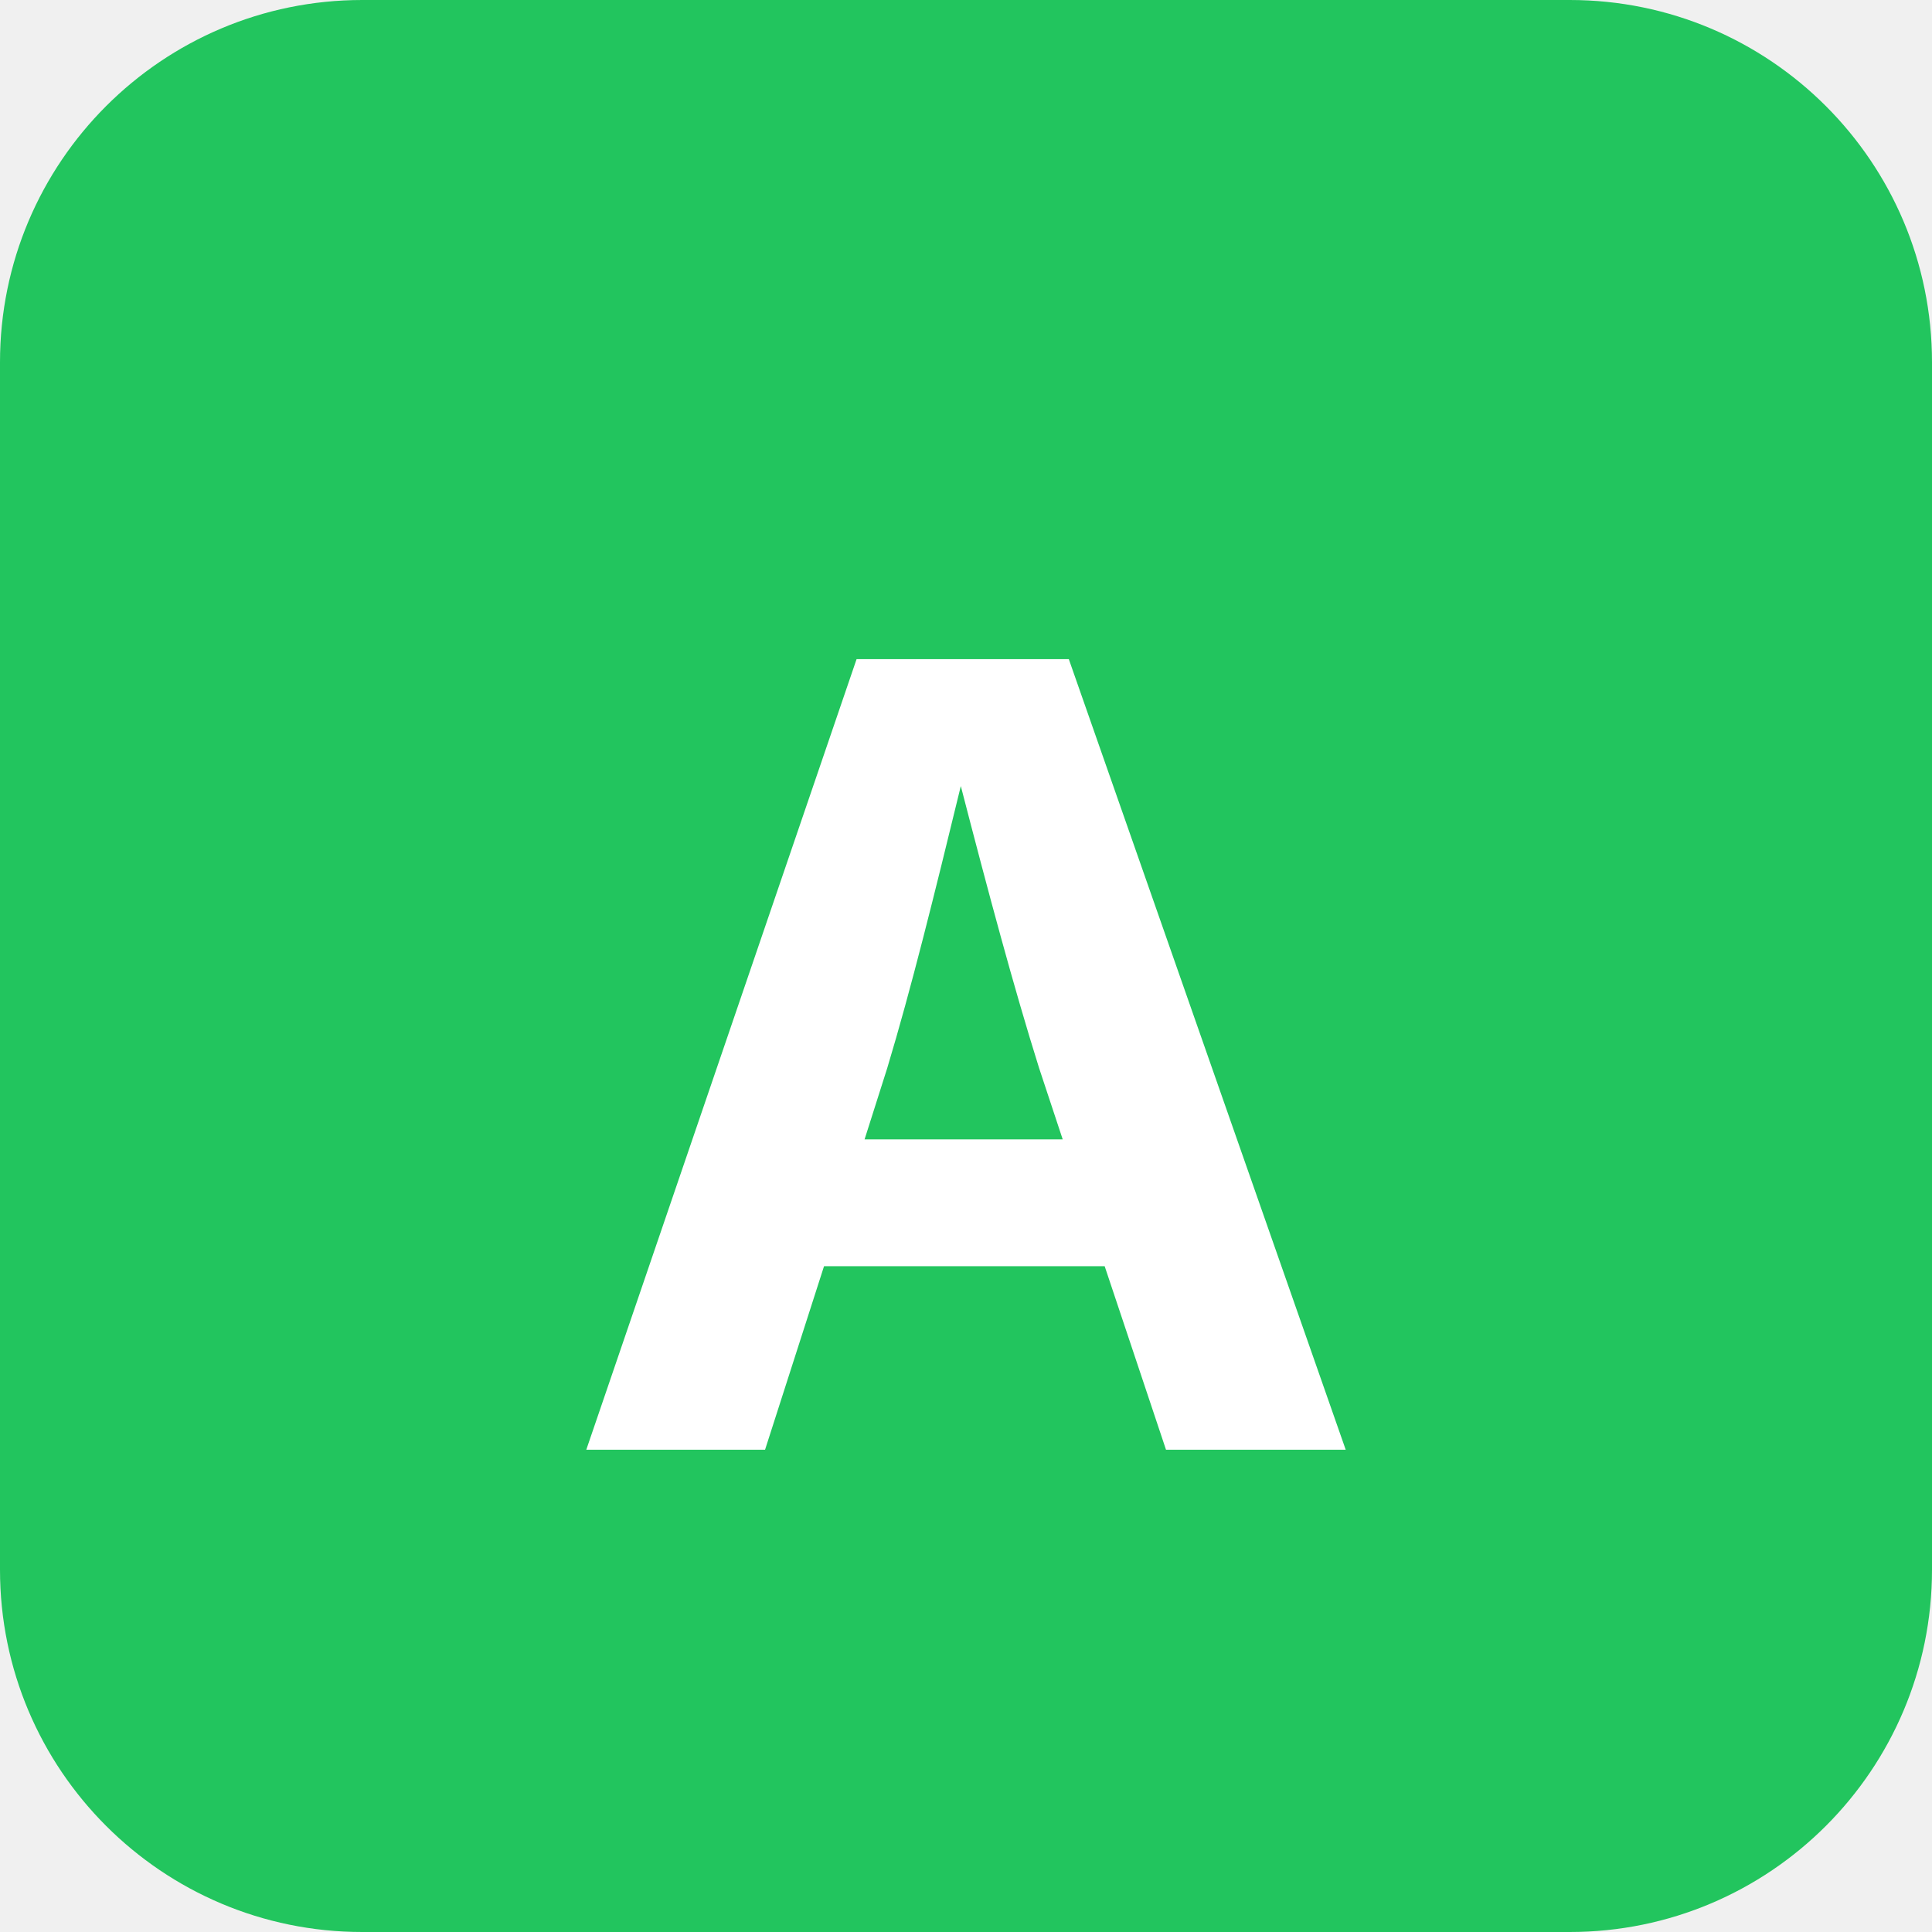
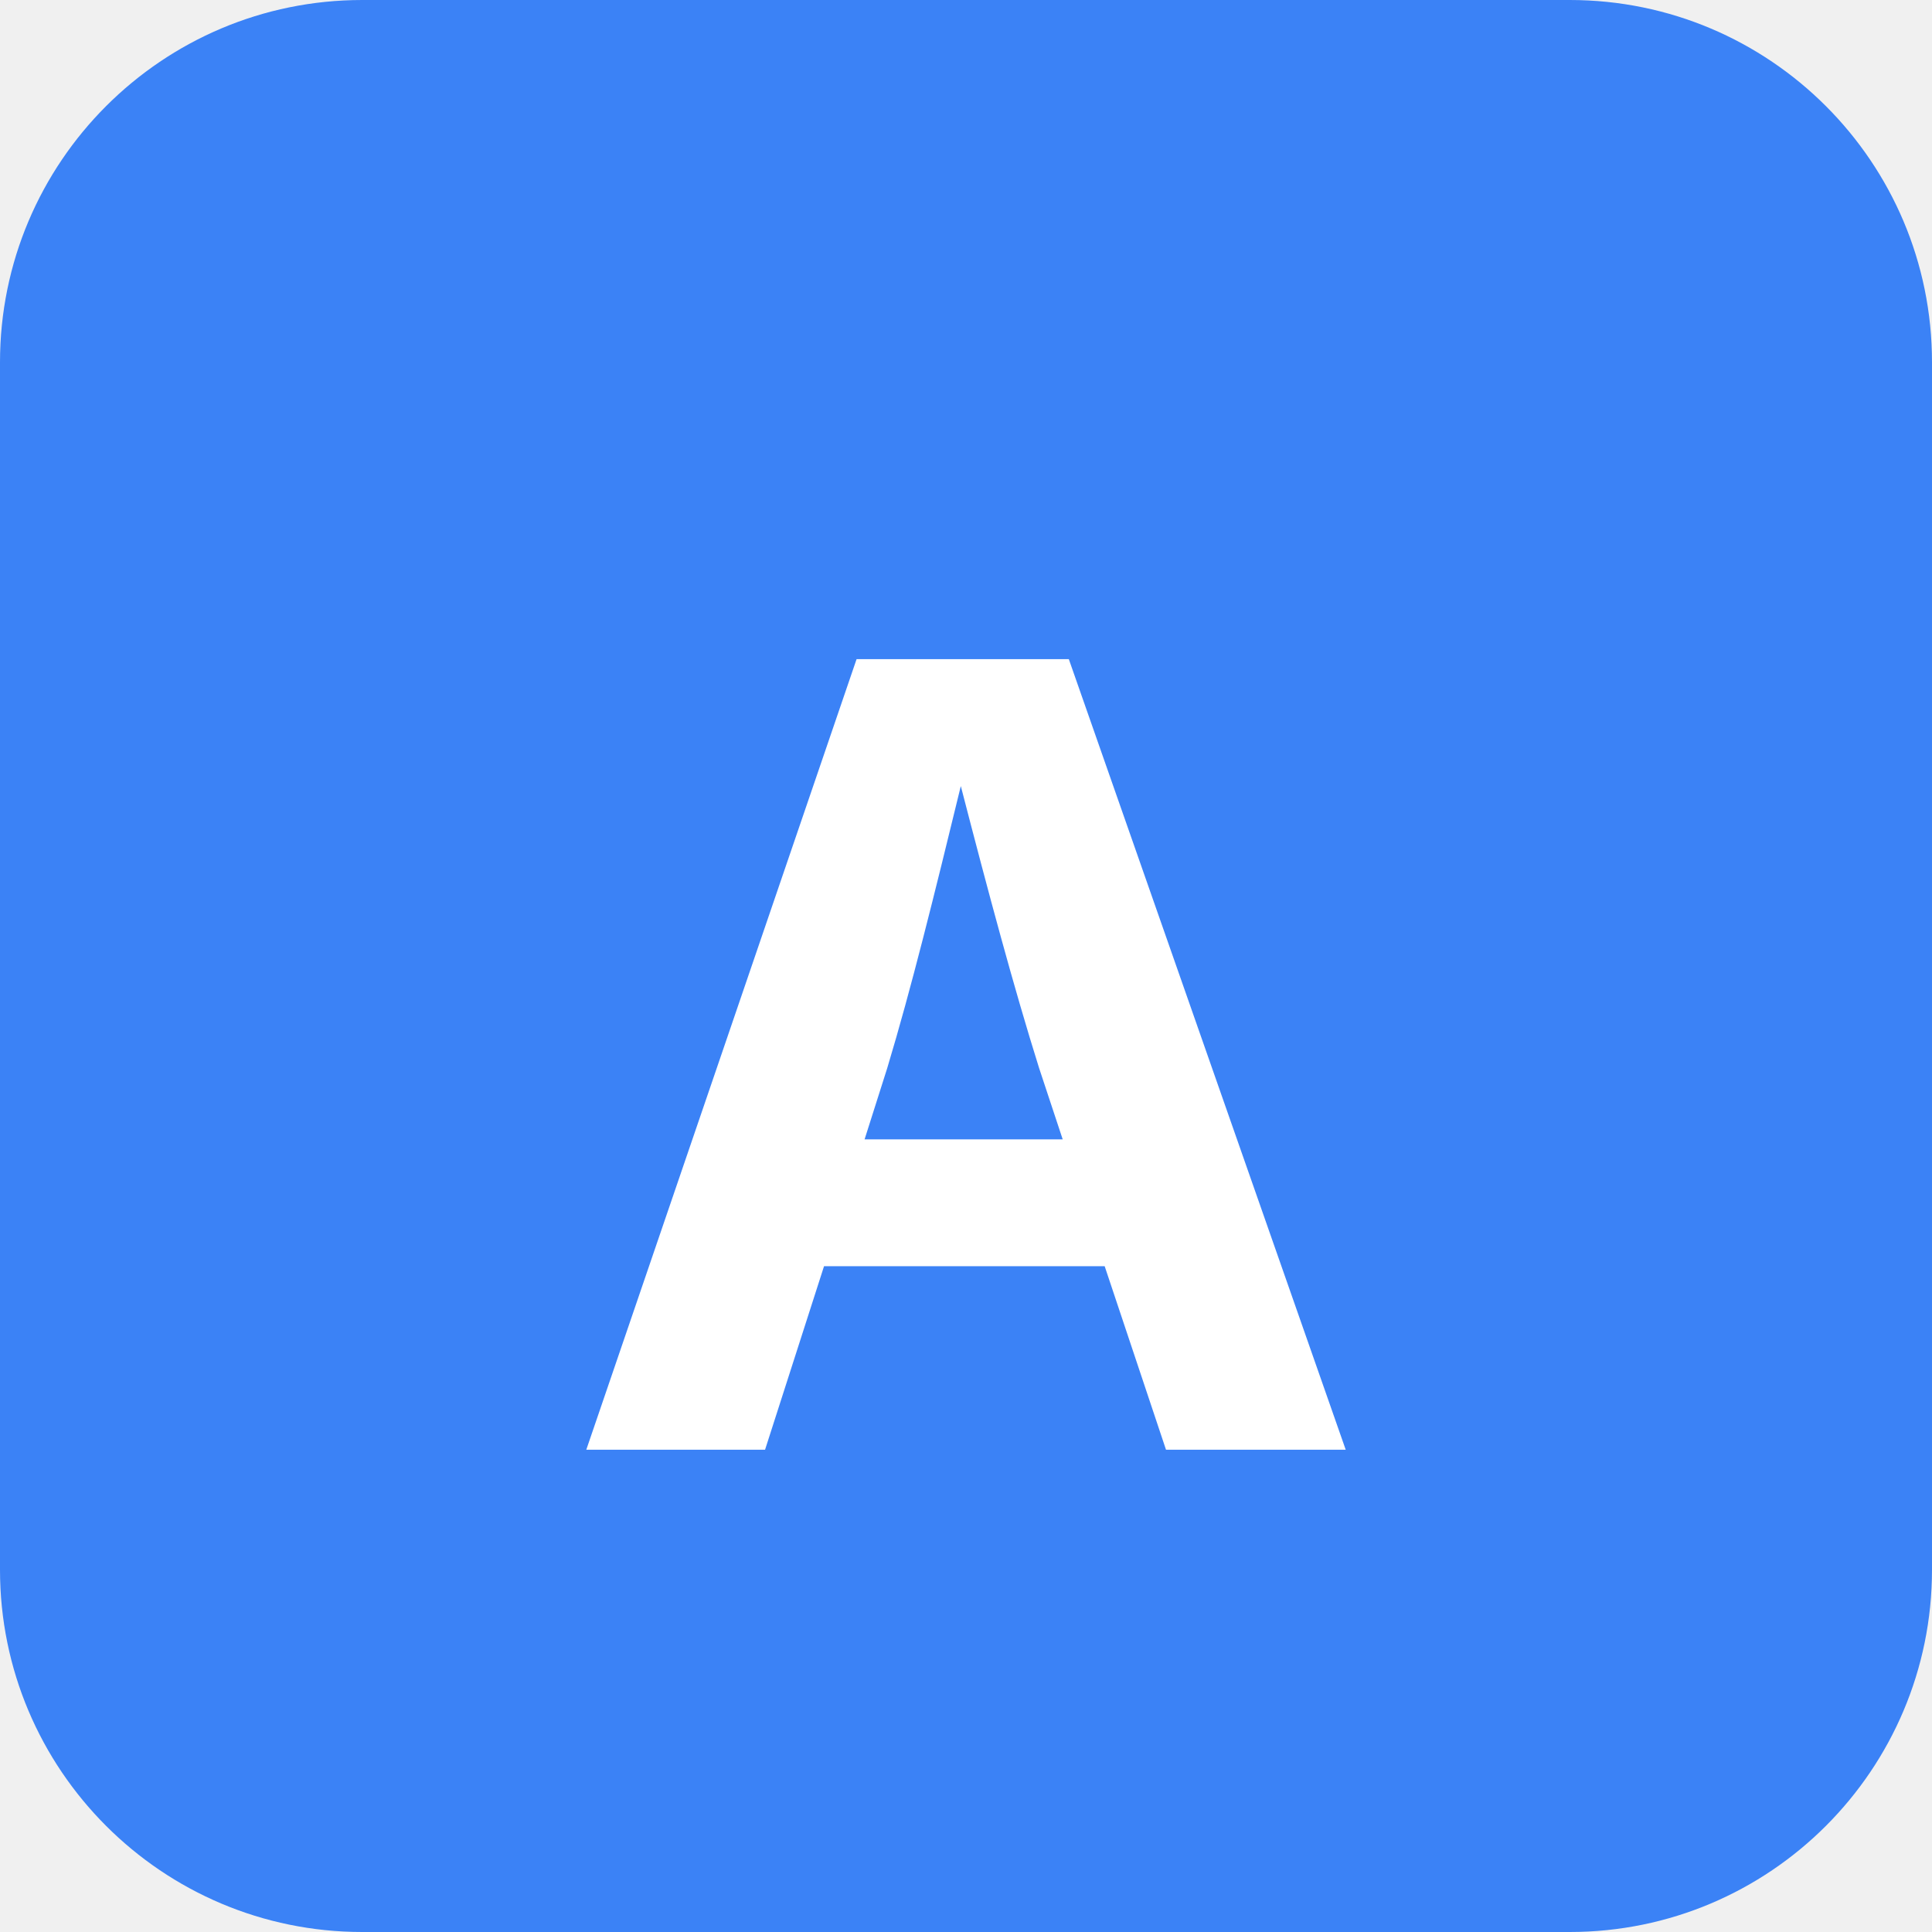
<svg xmlns="http://www.w3.org/2000/svg" viewBox="0 0 64 64">
-   <rect width="64" height="64" rx="12" fill="#22c55e" />
+   <rect width="64" height="64" rx="12" fill="#3b82f6" />
  <text x="50%" y="54%" font-size="36" font-family="system-ui,-apple-system,Segoe UI,sans-serif" font-weight="700" fill="#ffffff" text-anchor="middle" dominant-baseline="middle">А</text>
</svg>
